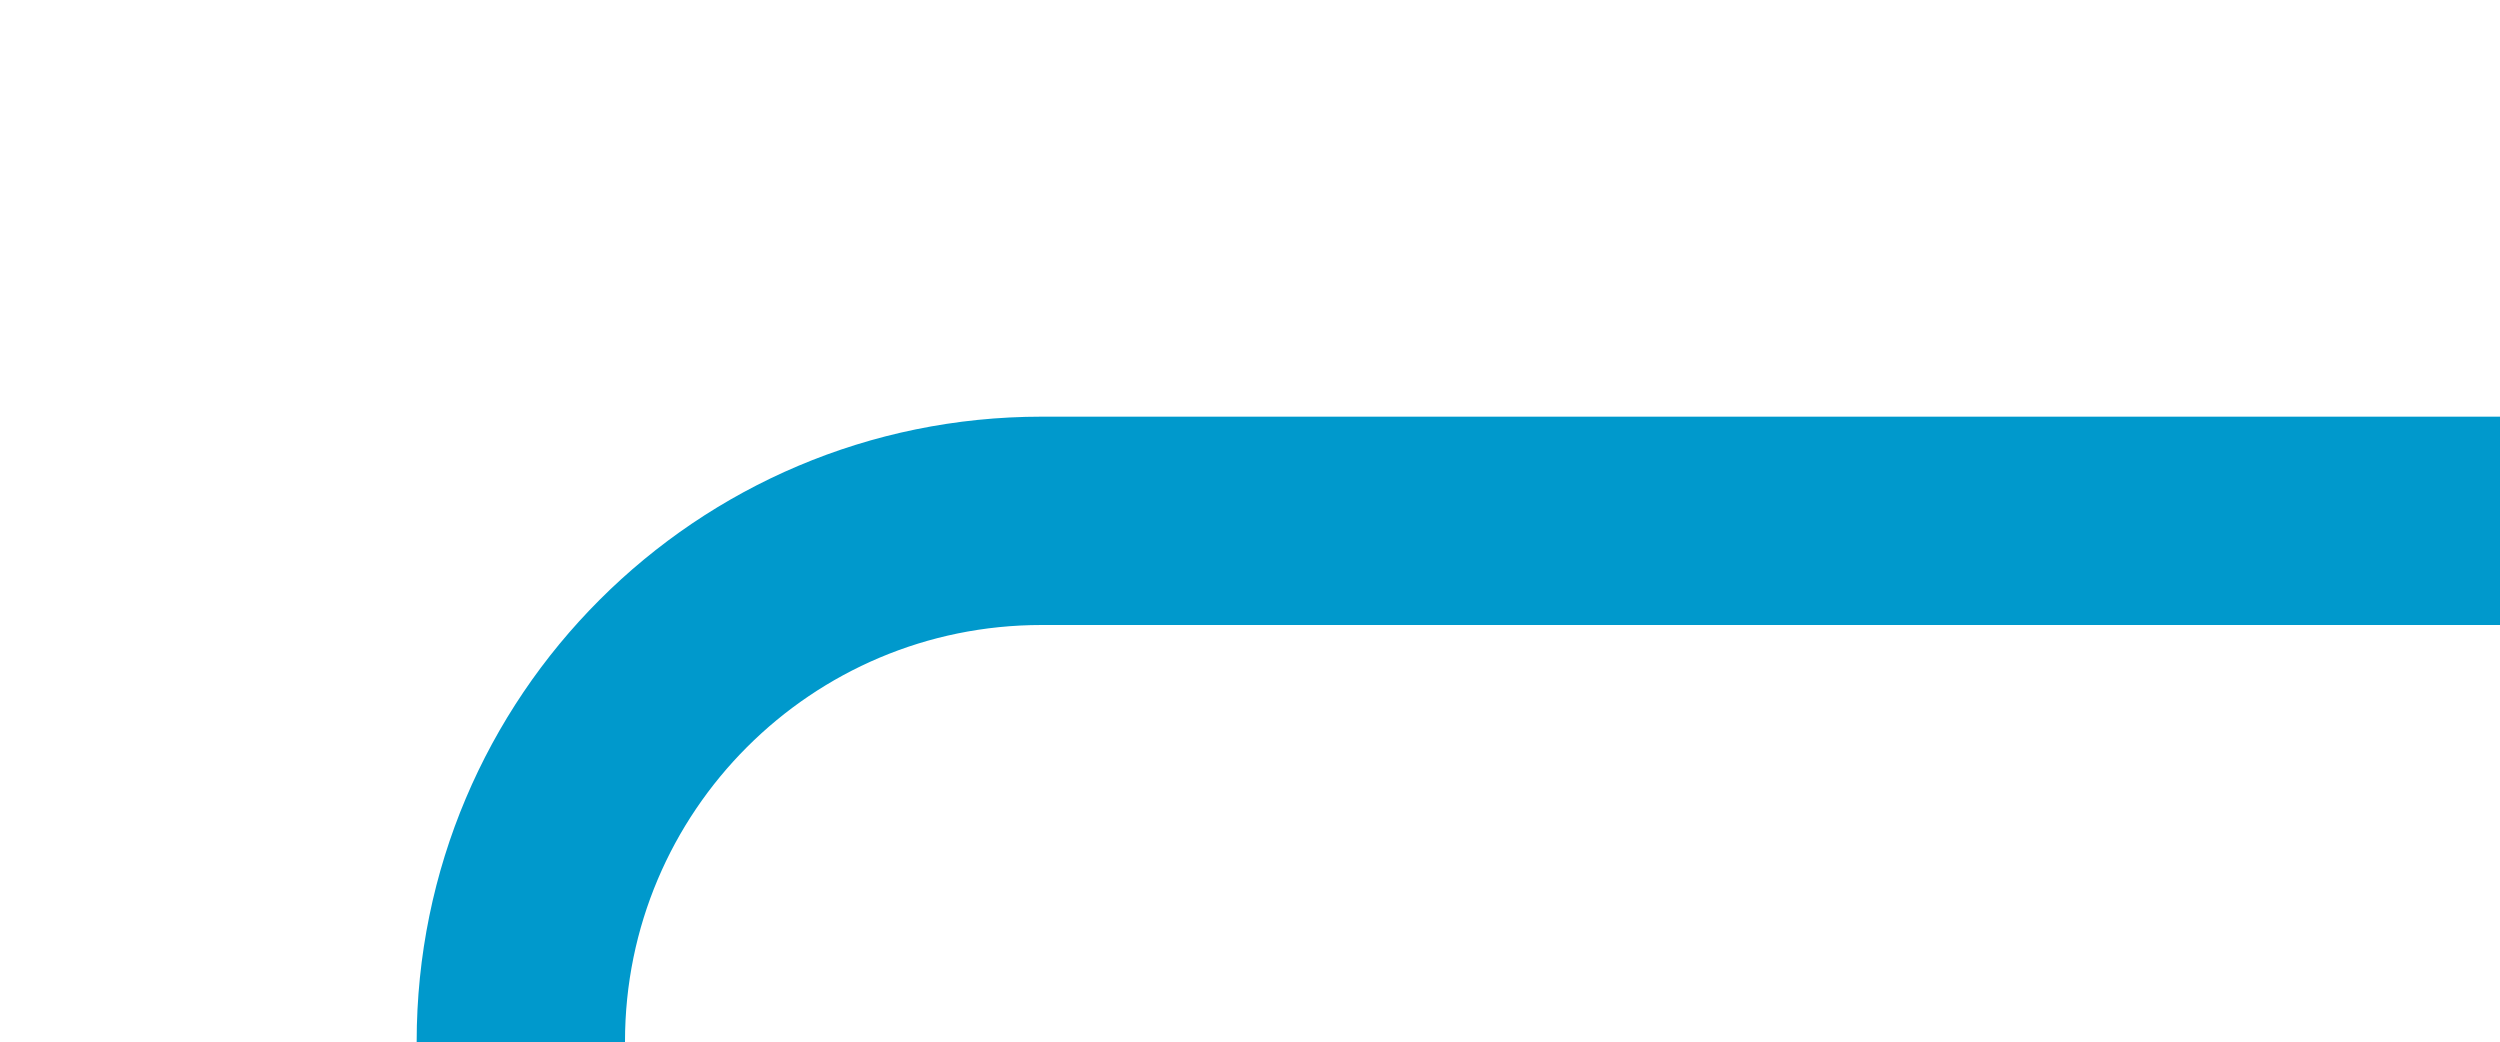
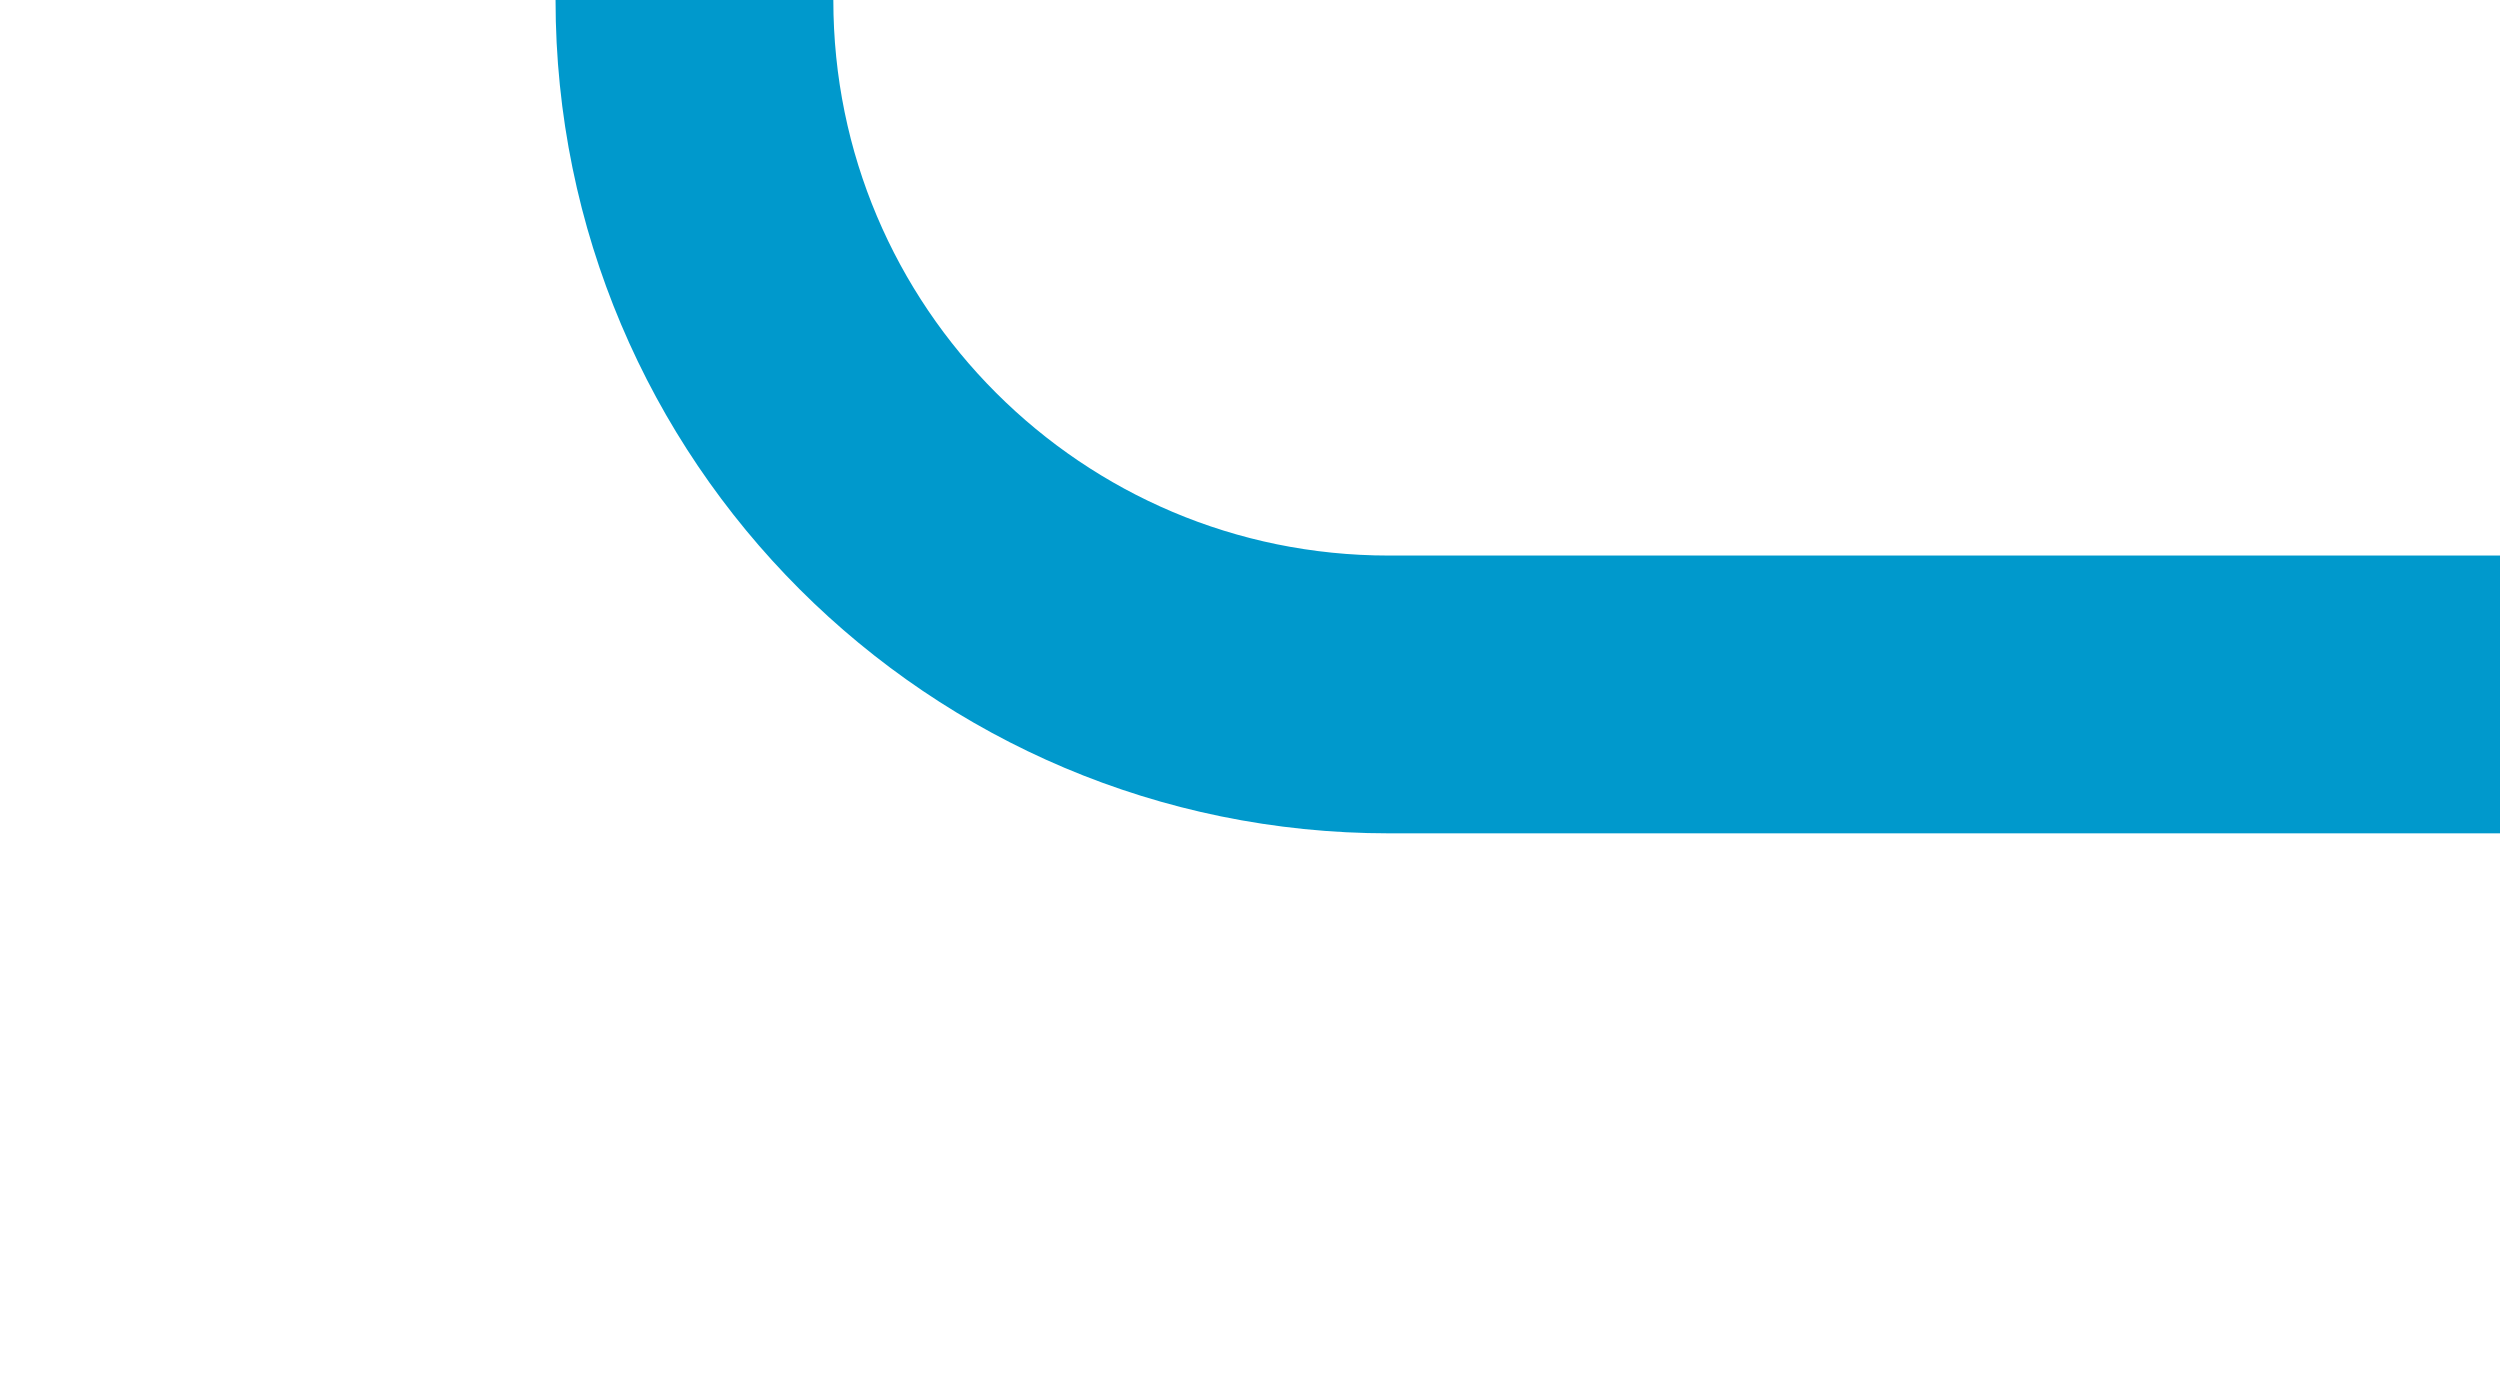
- <svg xmlns="http://www.w3.org/2000/svg" version="1.1" width="24px" height="10px" preserveAspectRatio="xMinYMid meet" viewBox="925 111  24 8">
-   <path d="M 917 243  L 925 243  A 5 5 0 0 0 930 238 L 930 120  A 5 5 0 0 1 935 115 L 949 115  " stroke-width="2" stroke="#0099cc" fill="none" />
+ <svg xmlns="http://www.w3.org/2000/svg" version="1.1" width="18px" height="10px" preserveAspectRatio="xMinYMid meet" viewBox="515 1297  18 8">
+   <path d="M 510 1245  L 515 1245  A 5 5 0 0 1 520 1250 L 520 1296  A 5 5 0 0 0 525 1301 L 533 1301  " stroke-width="2" stroke="#0099cc" fill="none" />
</svg>
